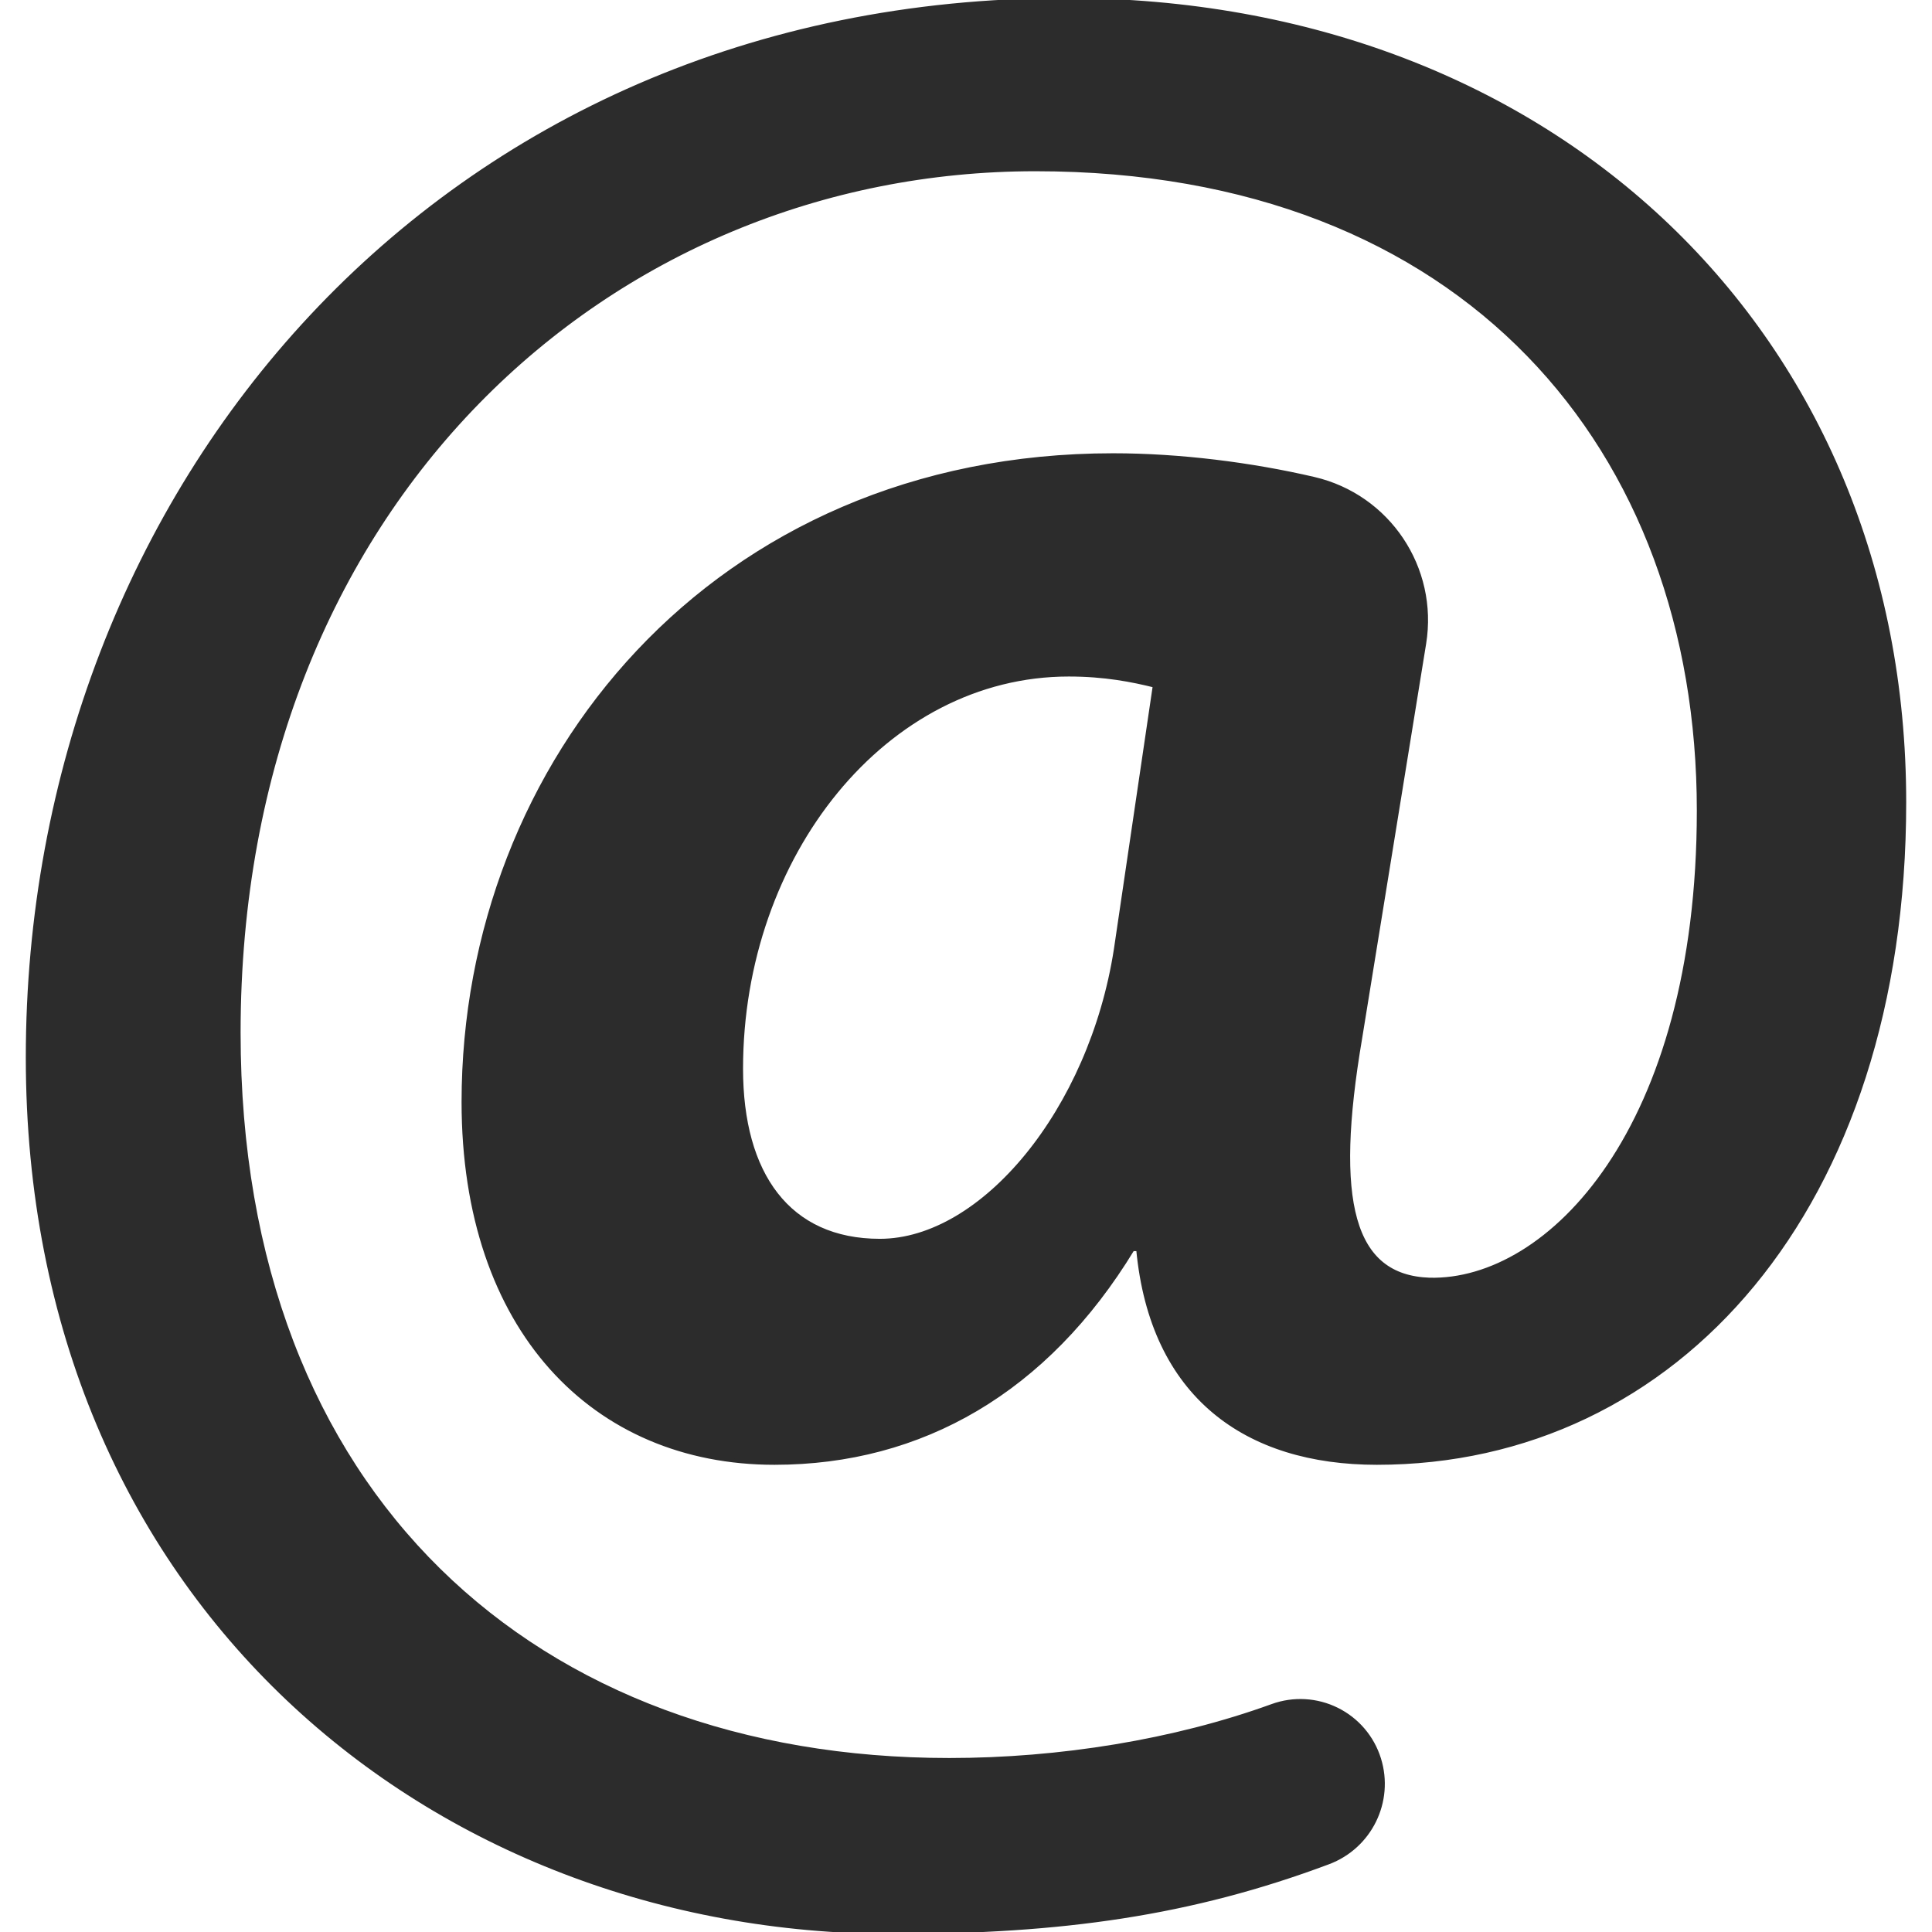
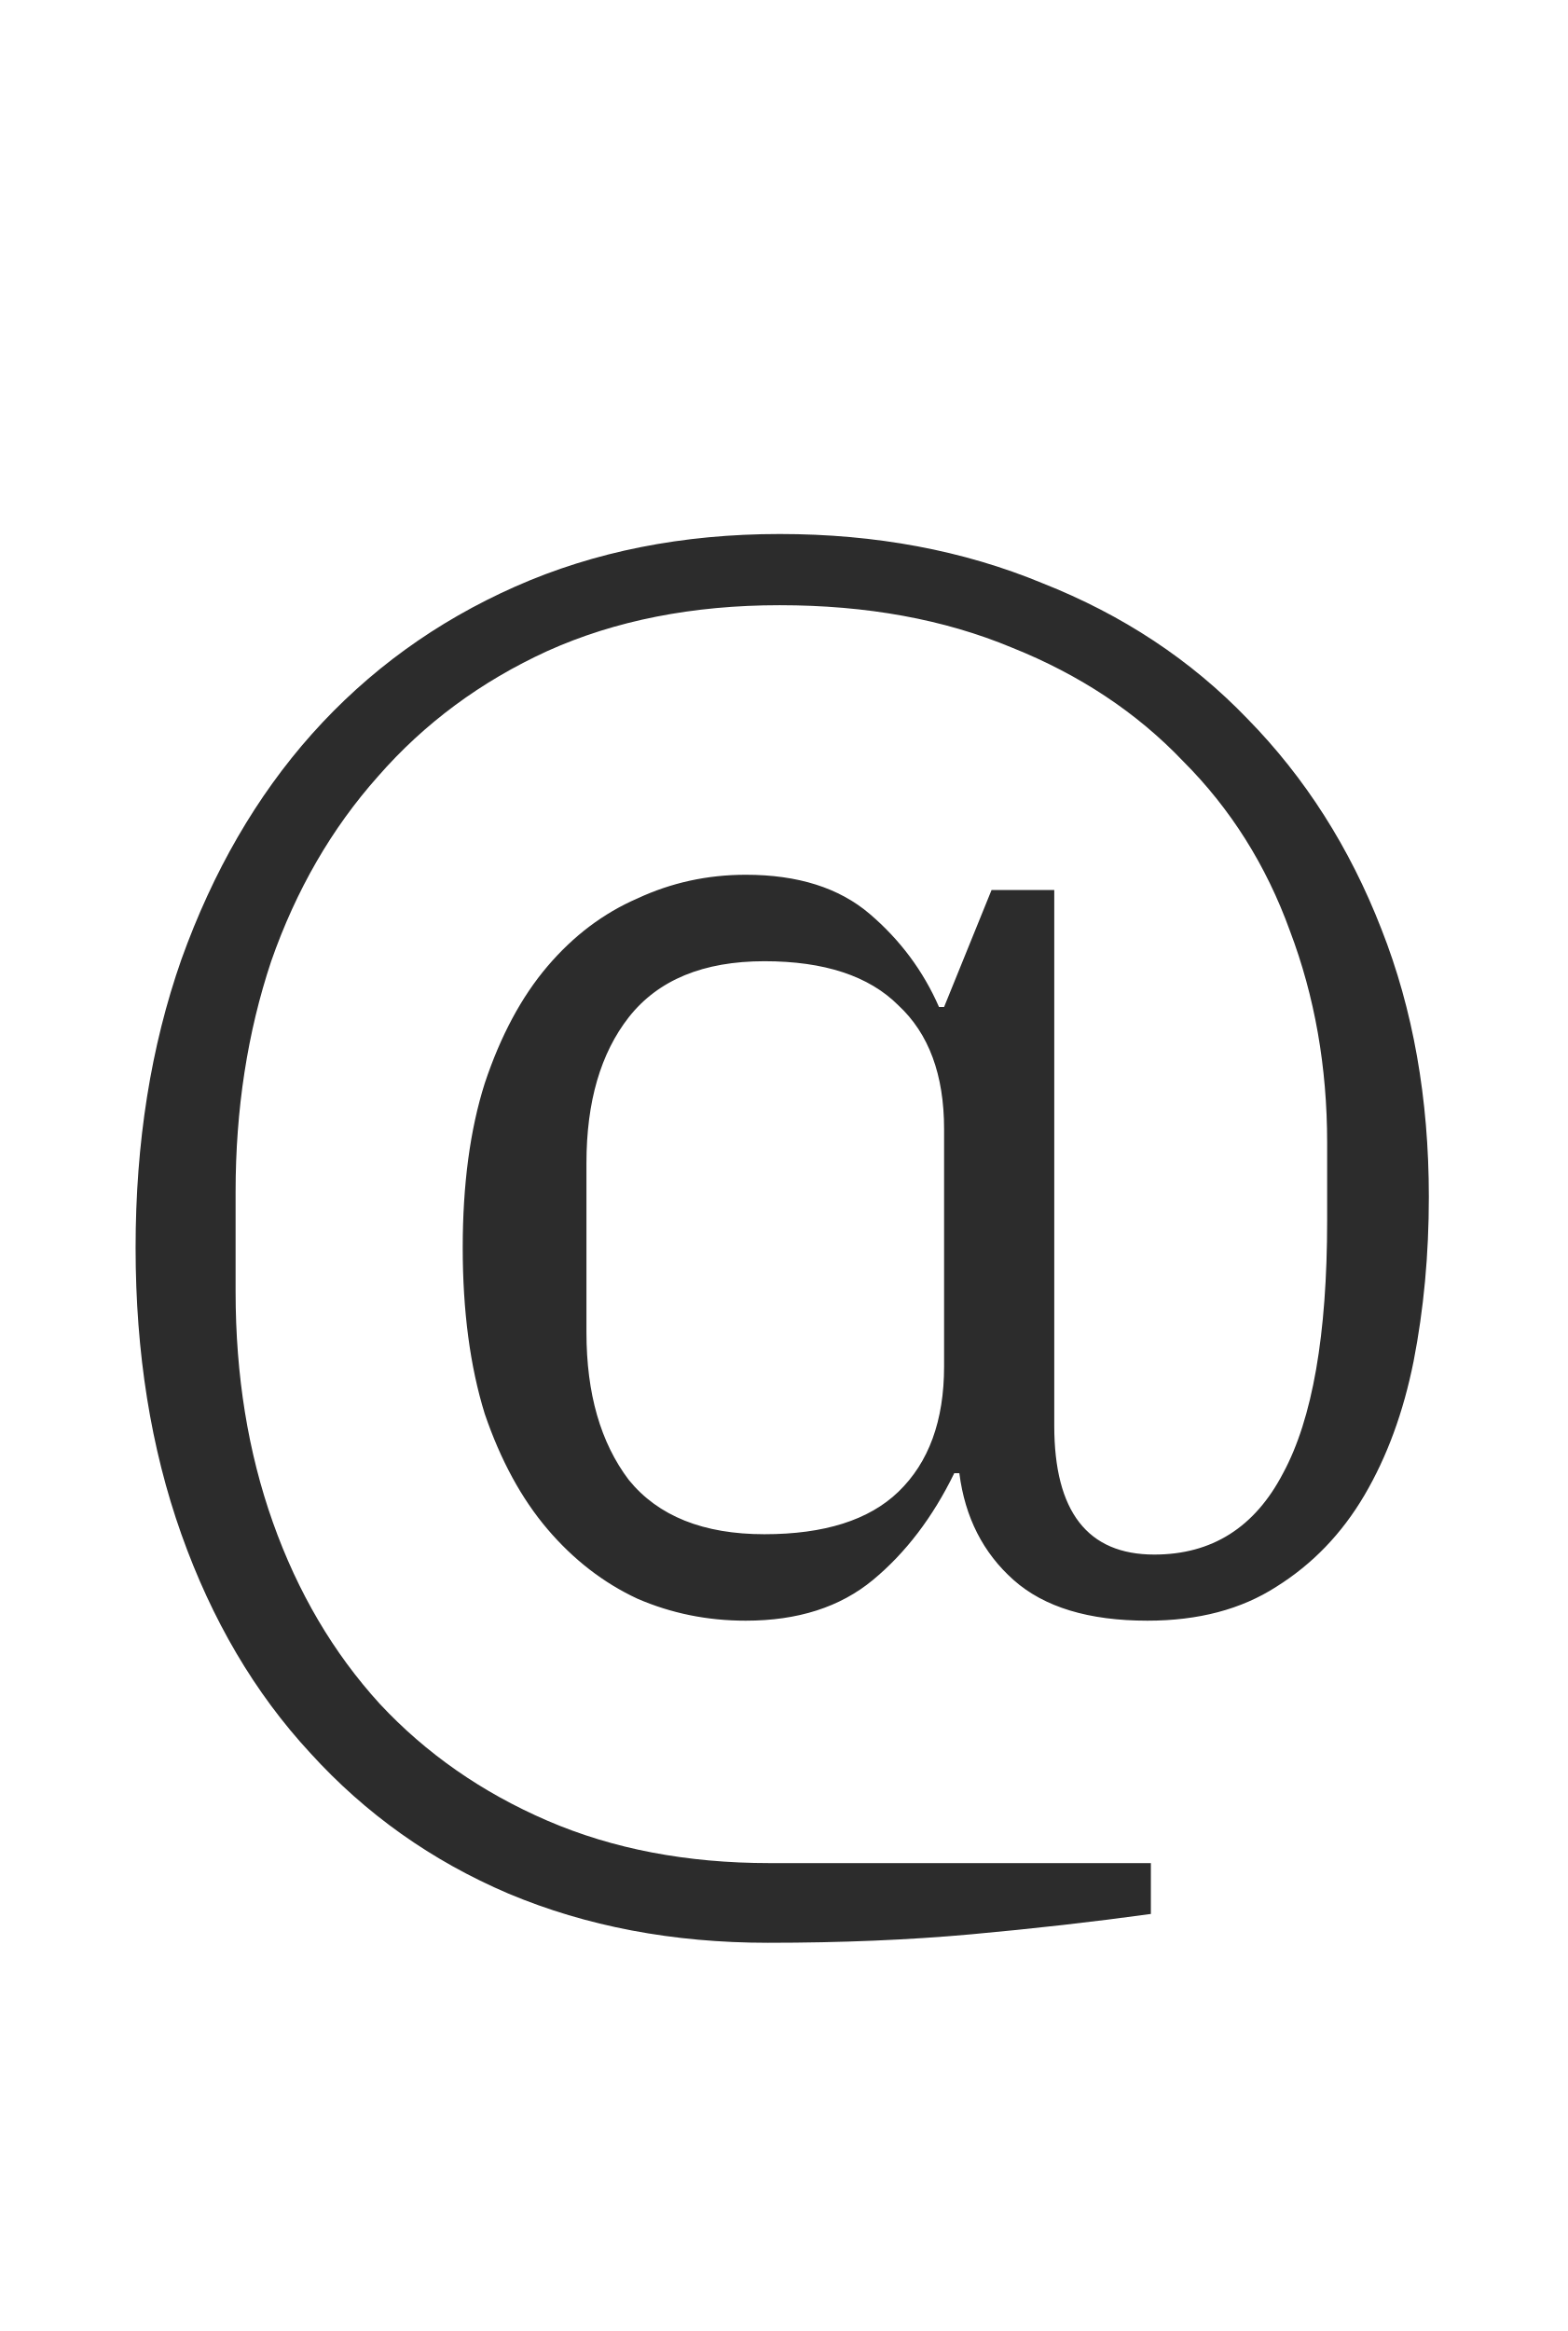
- <svg xmlns="http://www.w3.org/2000/svg" xml:space="preserve" width="800" height="800" viewBox="0 0 495.554 495.554">
-   <path fill="#2c2c2c" stroke="#2c2c2c" d="M353.732 451.163c3.388 10.912-2.324 22.536-13.024 26.545-35.256 13.208-68.455 17.846-111.453 17.846-118.188 0-222.136-84.711-222.136-224.283C7.118 126.042 112.492 0 273.4 0c125.316 0 215.036 86.156 215.036 205.784 0 103.949-58.388 169.434-135.282 169.434-33.456 0-57.69-17.076-61.225-54.813h-1.423c-22.095 36.324-54.124 54.813-91.861 54.813-46.298 0-79.753-34.171-79.753-92.557 0-86.842 64.092-165.898 166.625-165.898 17.074 0 35.438 2.328 51.491 6.064 19.1 4.444 31.434 22.886 28.295 42.243l-16.411 101.212c-7.14 42.037-2.152 61.253 17.79 61.949 30.619.728 69.051-38.442 69.051-120.326 0-92.557-59.801-164.484-170.16-164.484-108.937 0-204.36 85.459-204.36 221.447 0 118.902 76.209 186.558 182.278 186.558 28.226 0 57.728-4.744 82.85-13.864a21.125 21.125 0 0 1 16.591.935 21.123 21.123 0 0 1 10.792 12.646l.008.02zm-57.543-275.29c-5.686-1.423-12.815-2.847-22.064-2.847-47.017 0-84.035 46.27-84.035 101.11 0 27.053 12.117 44.117 35.594 44.117 26.346 0 54.125-33.443 60.527-74.754l9.978-67.626z" />
+ <svg xmlns="http://www.w3.org/2000/svg" width="37" height="55" viewBox="0 0 37 55" fill="none">
+   <path d="M18.12 45.84C15.88 45.84 13.84 45.453 12 44.68C10.187 43.907 8.627 42.8 7.32 41.36C6.013 39.947 5 38.227 4.28 36.2C3.56 34.173 3.2 31.92 3.2 29.44C3.2 26.96 3.56 24.693 4.28 22.64C5.027 20.56 6.053 18.787 7.36 17.32C8.693 15.827 10.293 14.667 12.16 13.84C14.027 13.013 16.107 12.6 18.4 12.6C20.667 12.6 22.733 12.987 24.6 13.76C26.493 14.507 28.107 15.573 29.44 16.96C30.8 18.347 31.853 20 32.6 21.92C33.347 23.813 33.72 25.92 33.72 28.24C33.72 29.6 33.6 30.893 33.36 32.12C33.12 33.32 32.733 34.373 32.2 35.28C31.667 36.187 30.973 36.907 30.12 37.44C29.293 37.973 28.28 38.24 27.08 38.24C25.693 38.24 24.64 37.92 23.92 37.28C23.2 36.64 22.773 35.8 22.64 34.76H22.52C22.013 35.8 21.373 36.64 20.6 37.28C19.827 37.92 18.827 38.24 17.6 38.24C16.693 38.24 15.84 38.067 15.04 37.72C14.24 37.347 13.533 36.8 12.92 36.08C12.307 35.36 11.813 34.453 11.44 33.36C11.093 32.24 10.92 30.933 10.92 29.44C10.92 27.947 11.093 26.653 11.44 25.56C11.813 24.44 12.307 23.52 12.92 22.8C13.533 22.08 14.24 21.547 15.04 21.2C15.84 20.827 16.693 20.64 17.6 20.64C18.827 20.64 19.8 20.947 20.52 21.56C21.24 22.173 21.787 22.907 22.16 23.76H22.28L23.4 21H24.88V33.64C24.88 35.667 25.667 36.68 27.24 36.68C28.6 36.68 29.613 36.04 30.28 34.76C30.973 33.48 31.32 31.493 31.32 28.8V26.96C31.32 25.173 31.027 23.507 30.44 21.96C29.88 20.413 29.04 19.08 27.92 17.96C26.827 16.813 25.48 15.92 23.88 15.28C22.28 14.613 20.453 14.28 18.4 14.28C16.347 14.28 14.52 14.64 12.92 15.36C11.347 16.08 10.013 17.067 8.92 18.32C7.827 19.547 6.987 21 6.4 22.68C5.84 24.36 5.56 26.173 5.56 28.12V30.48C5.56 32.453 5.853 34.267 6.44 35.92C7.027 37.573 7.867 39 8.96 40.2C10.053 41.373 11.373 42.293 12.92 42.96C14.467 43.627 16.213 43.96 18.16 43.96H27.16V45.16C25.8 45.347 24.387 45.507 22.92 45.64C21.453 45.773 19.853 45.84 18.12 45.84ZM18.04 36.2C19.453 36.2 20.507 35.867 21.2 35.2C21.92 34.507 22.28 33.52 22.28 32.24V26.64C22.28 25.36 21.92 24.387 21.2 23.72C20.507 23.027 19.453 22.68 18.04 22.68C16.6 22.68 15.533 23.12 14.84 24C14.173 24.853 13.84 26 13.84 27.44V31.44C13.84 32.88 14.173 34.04 14.84 34.92C15.533 35.773 16.6 36.2 18.04 36.2Z" fill="#2c2c2c" />
</svg>
